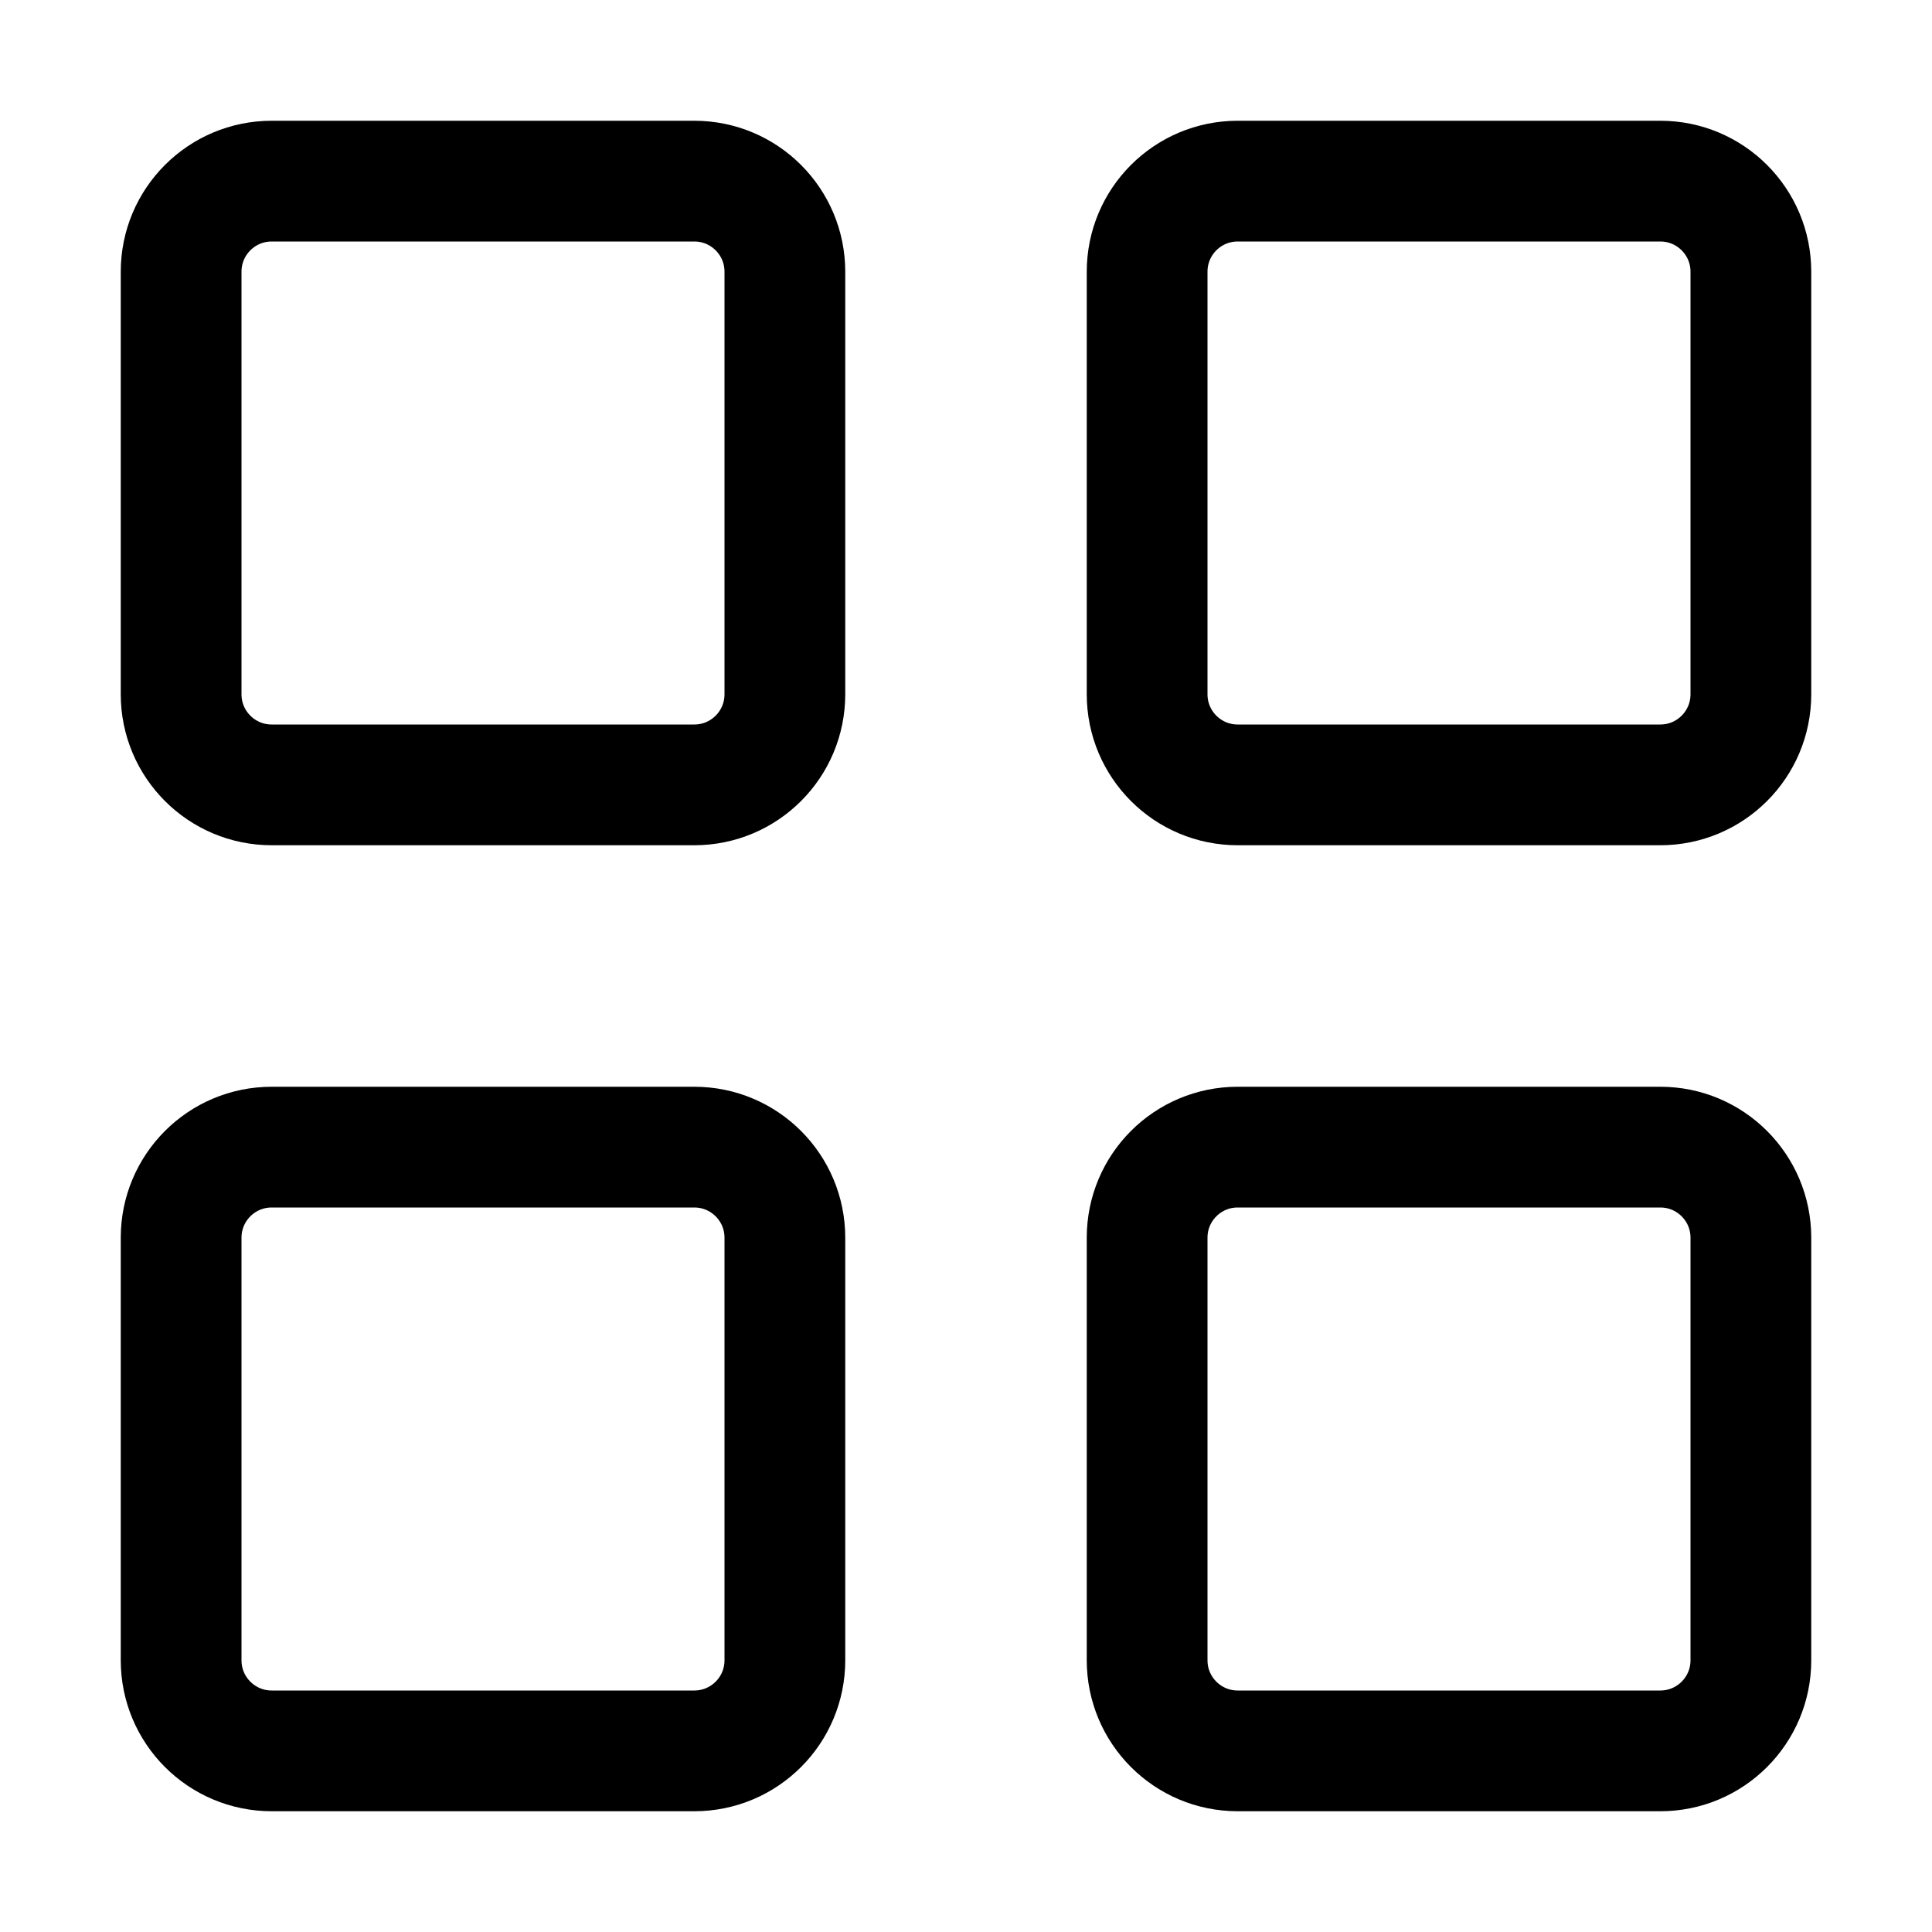
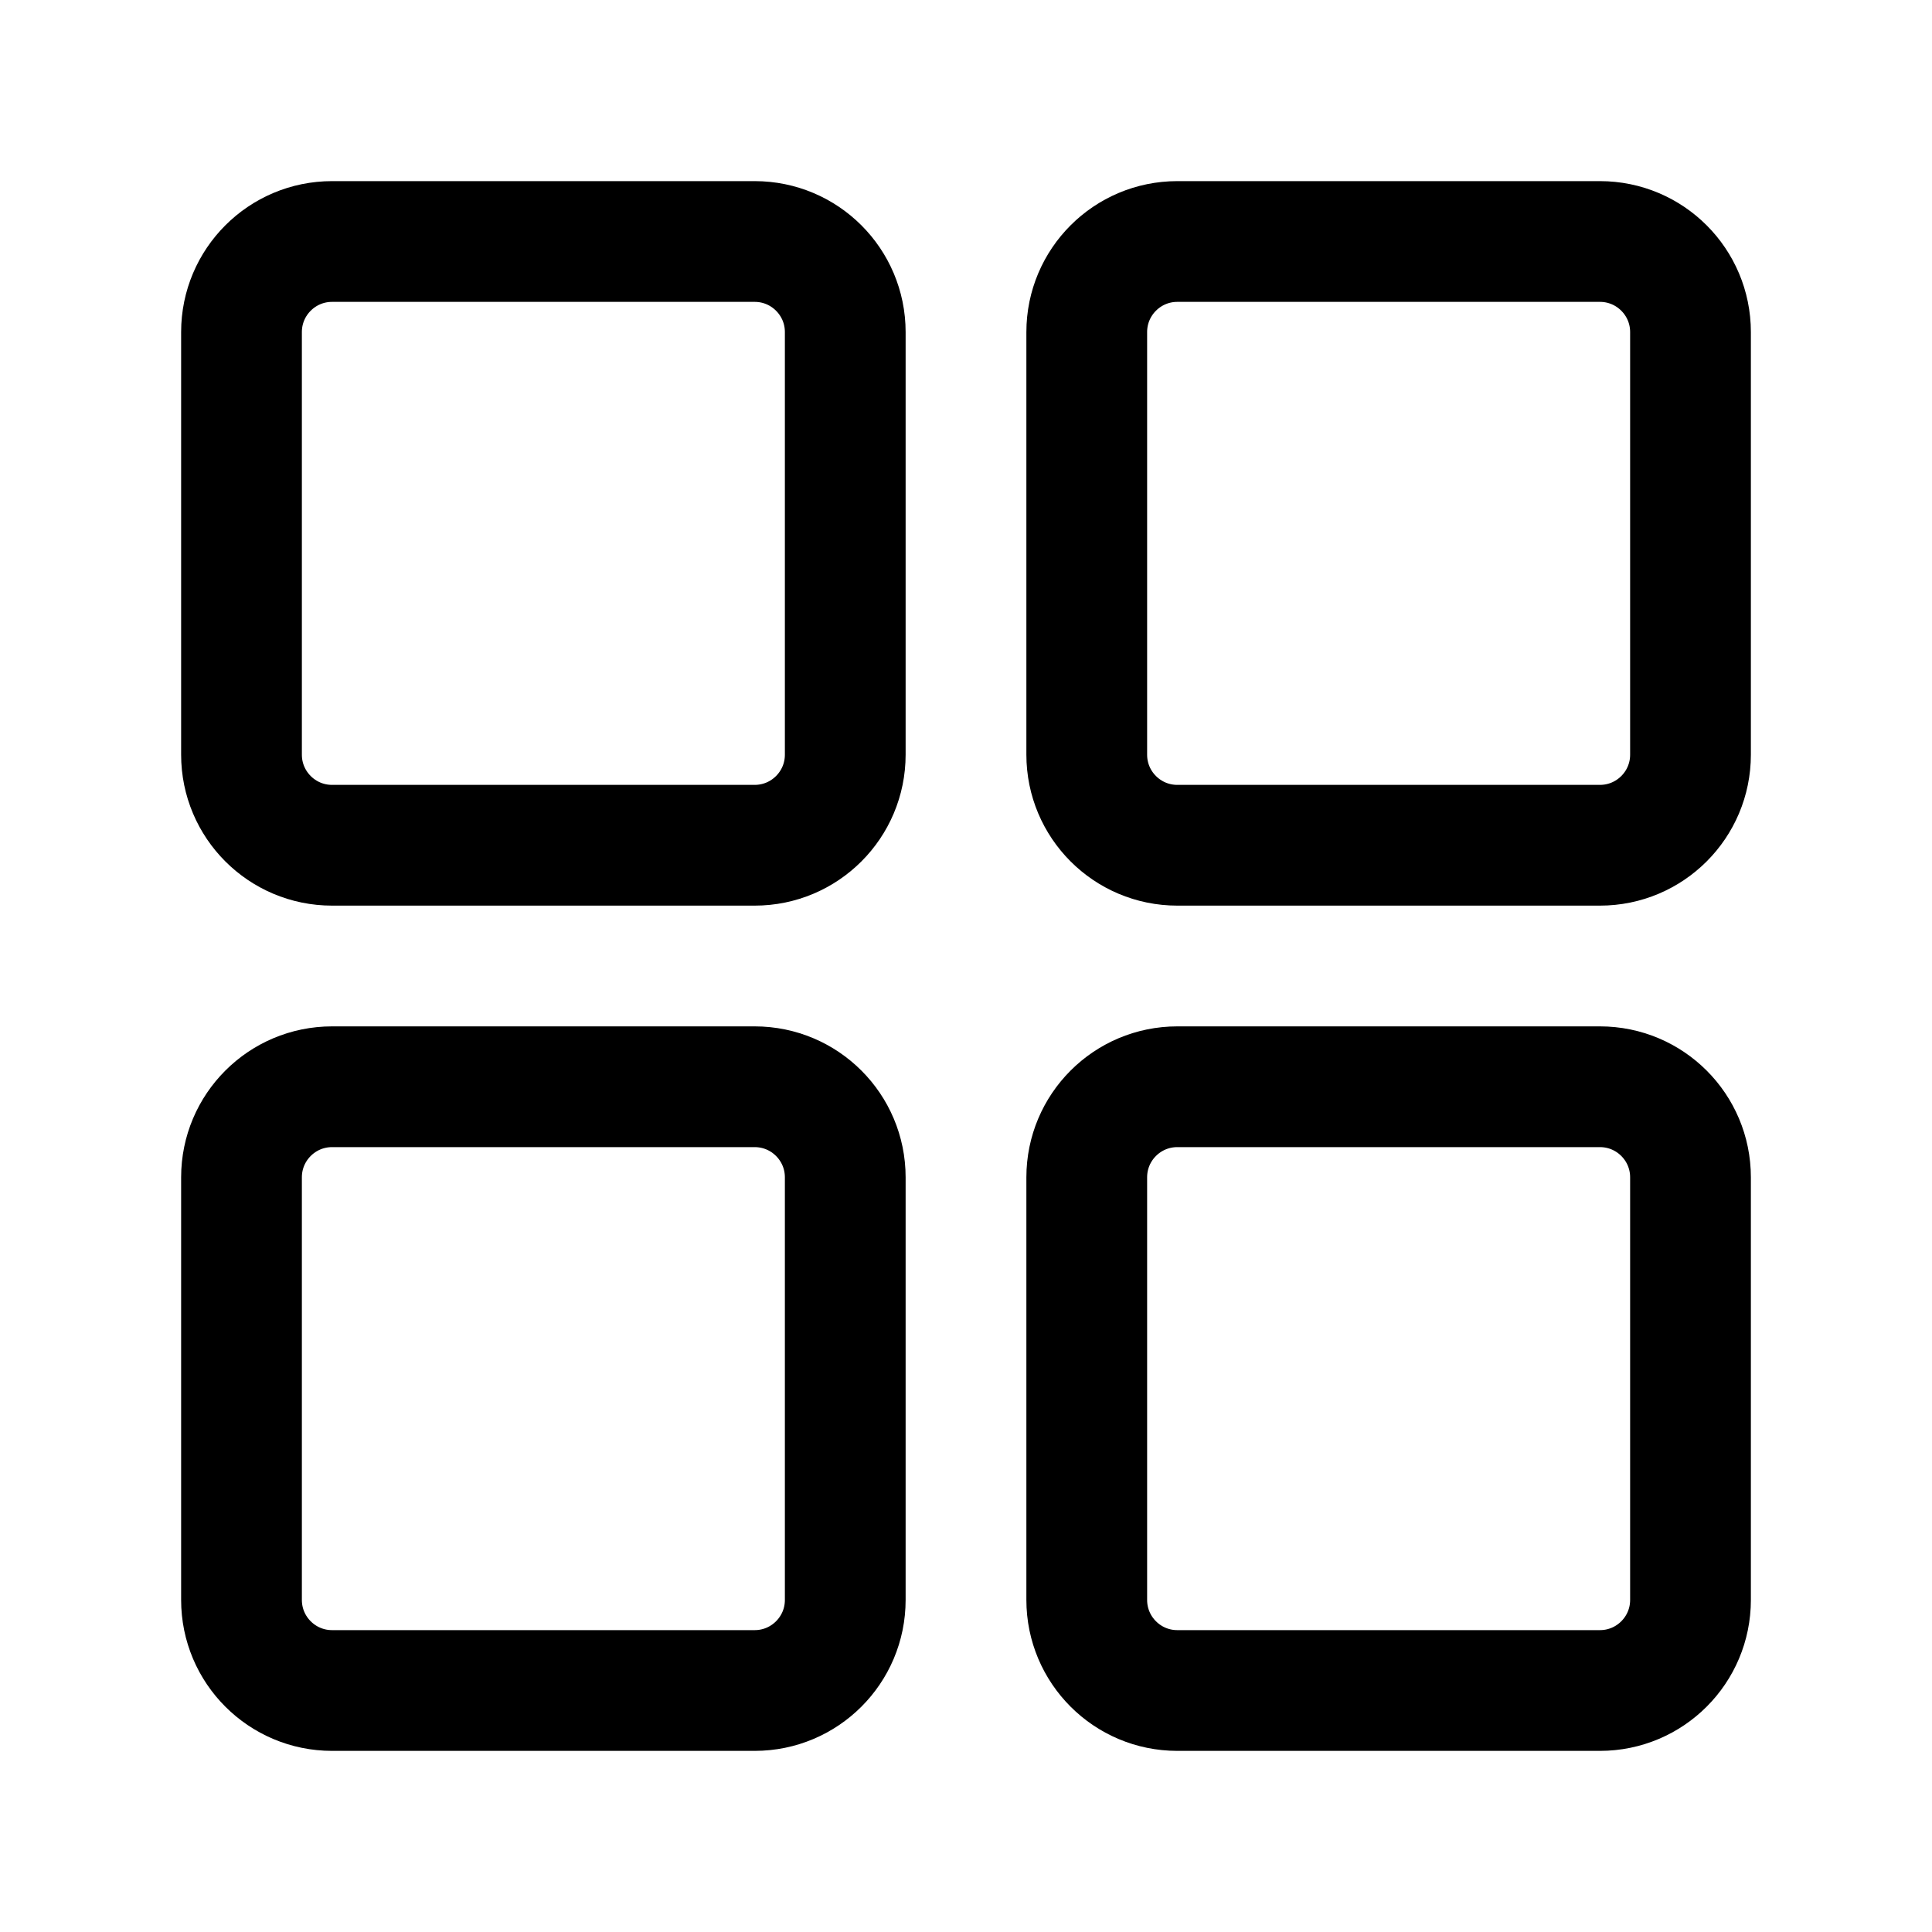
<svg xmlns="http://www.w3.org/2000/svg" viewBox="0 0 16 16" fill="none" stroke="currentColor" stroke-width="1" stroke-linecap="round" stroke-linejoin="round" aria-hidden="true">
-   <rect x="1.5" y="1.5" width="5" height="5" rx="0.75" />
-   <rect x="9.5" y="1.5" width="5" height="5" rx="0.75" />
-   <rect x="1.5" y="9.5" width="5" height="5" rx="0.75" />
-   <rect x="9.5" y="9.5" width="5" height="5" rx="0.75" />
+   <rect x="2" y="2" width="5" height="5" rx="0.75" />
+   <rect x="9" y="2" width="5" height="5" rx="0.75" />
+   <rect x="2" y="9" width="5" height="5" rx="0.75" />
+   <rect x="9" y="9" width="5" height="5" rx="0.75" />
</svg>
